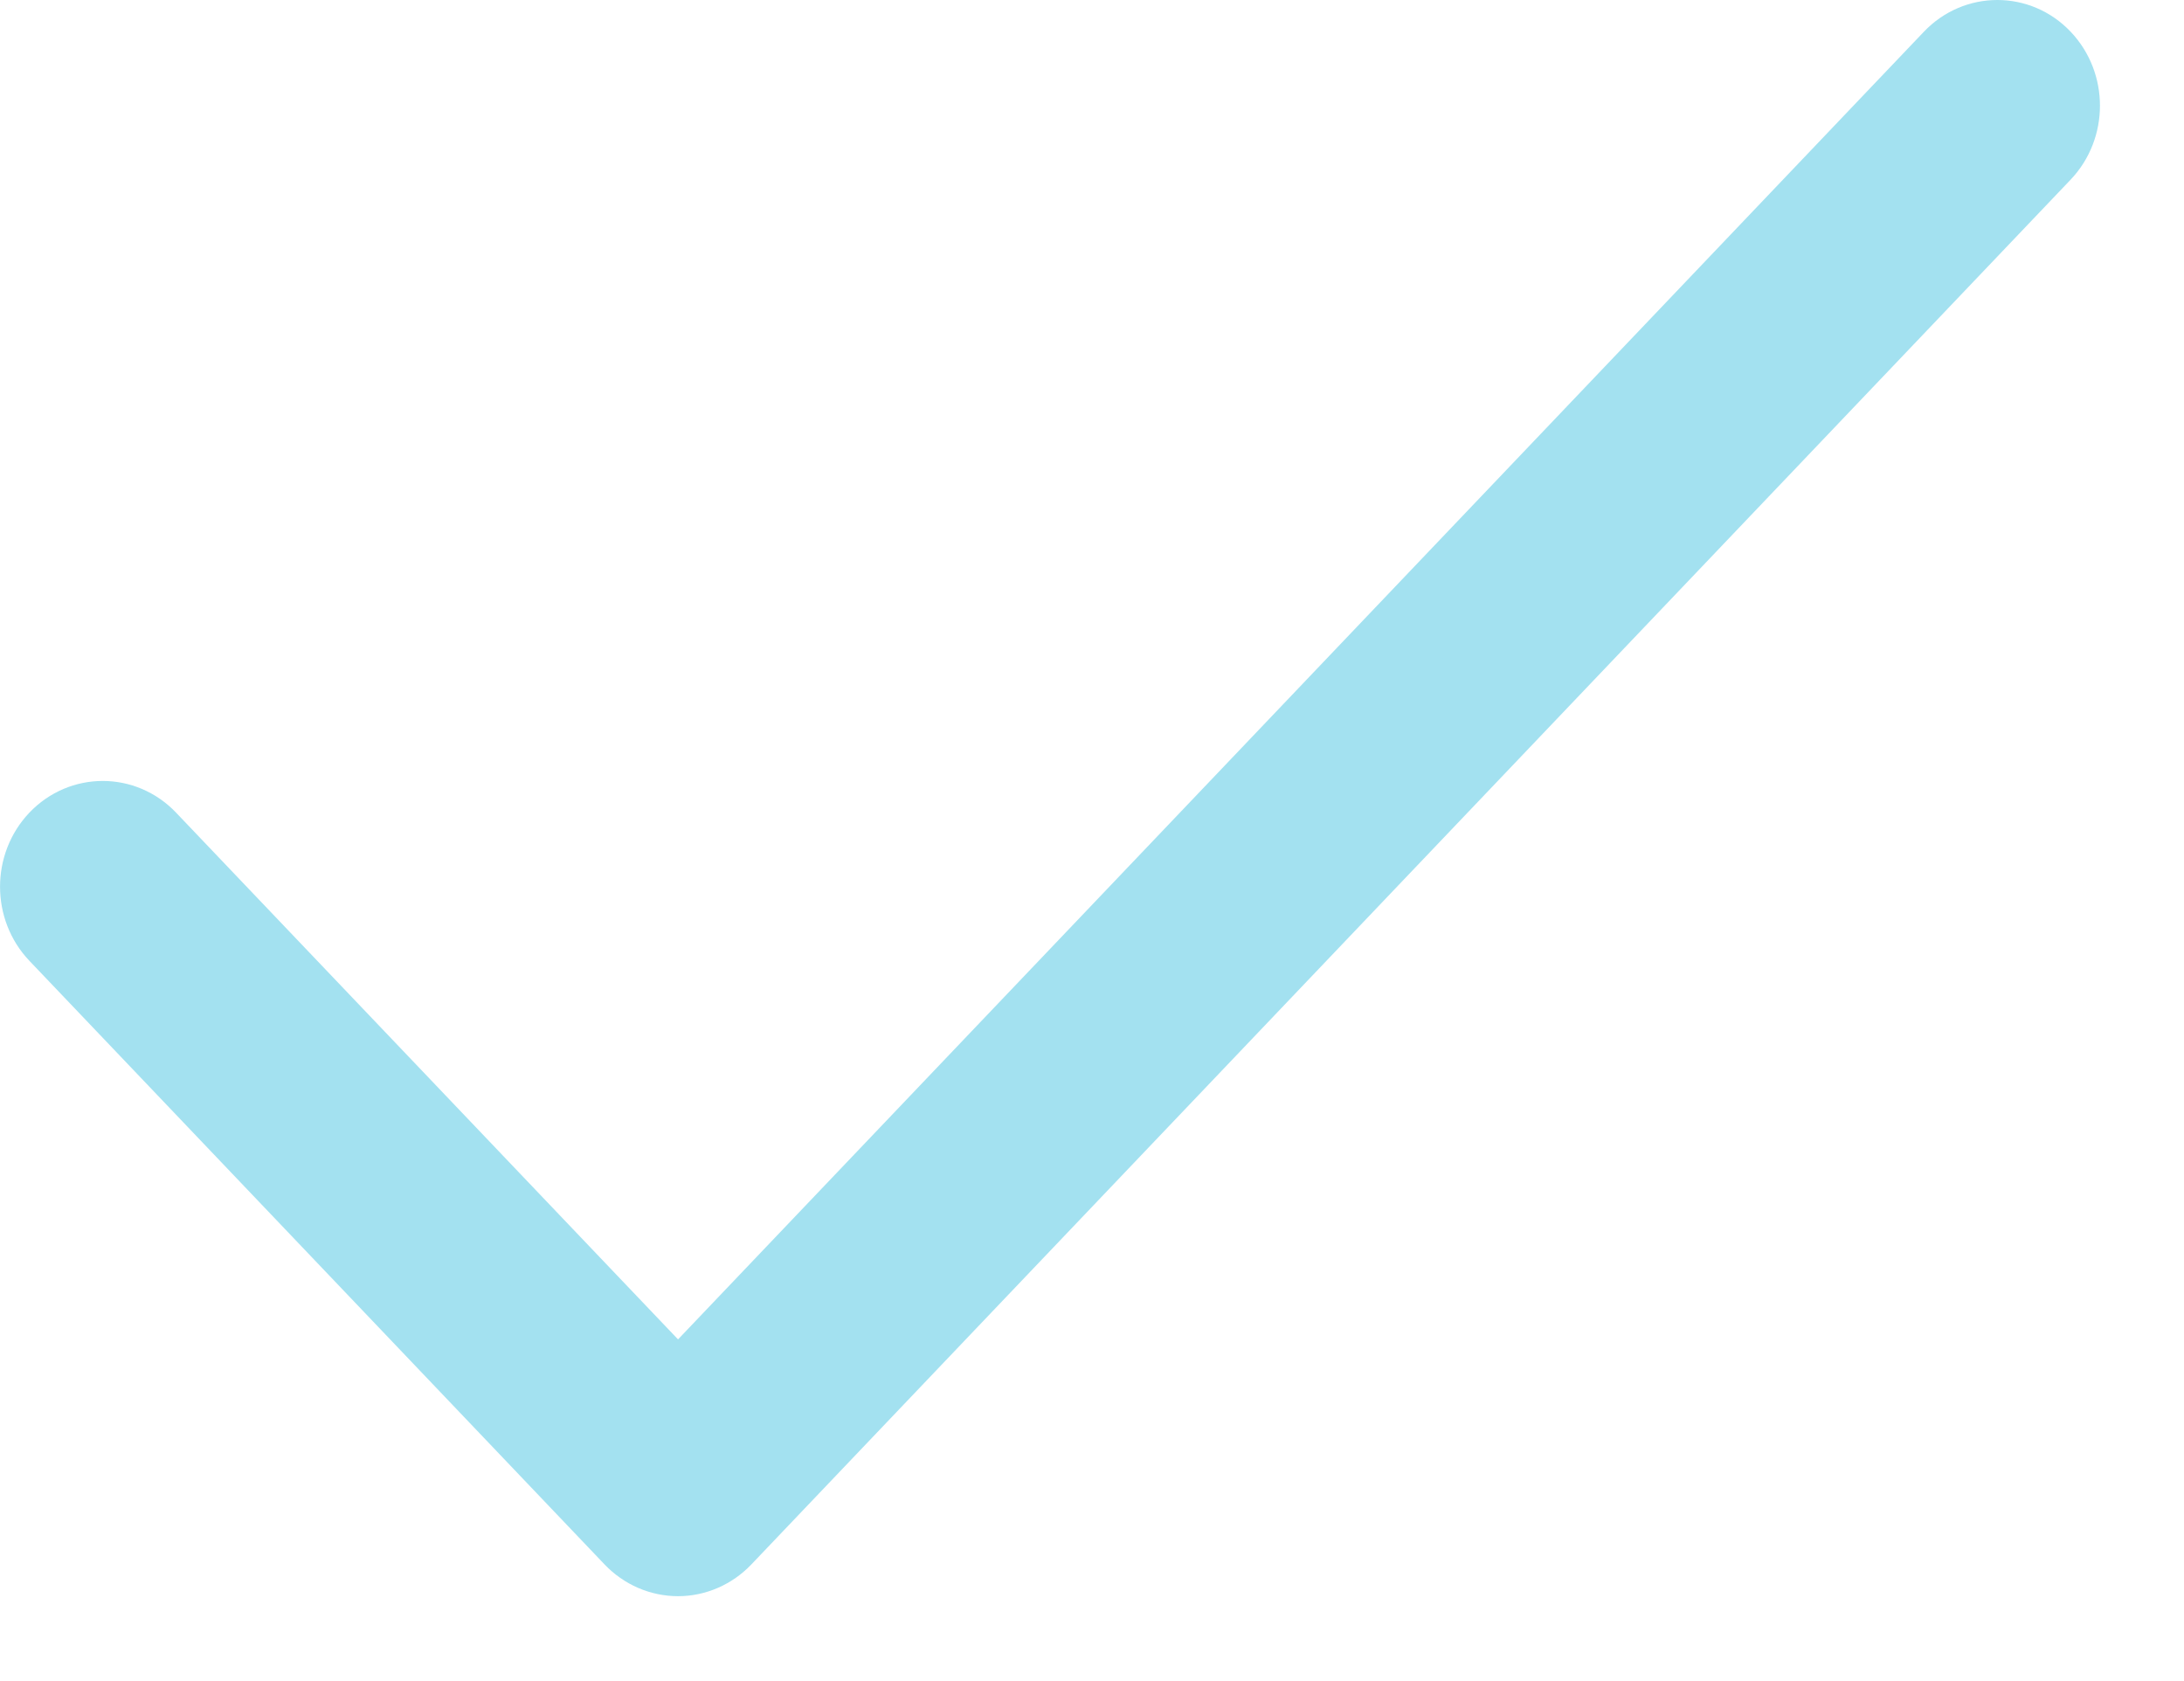
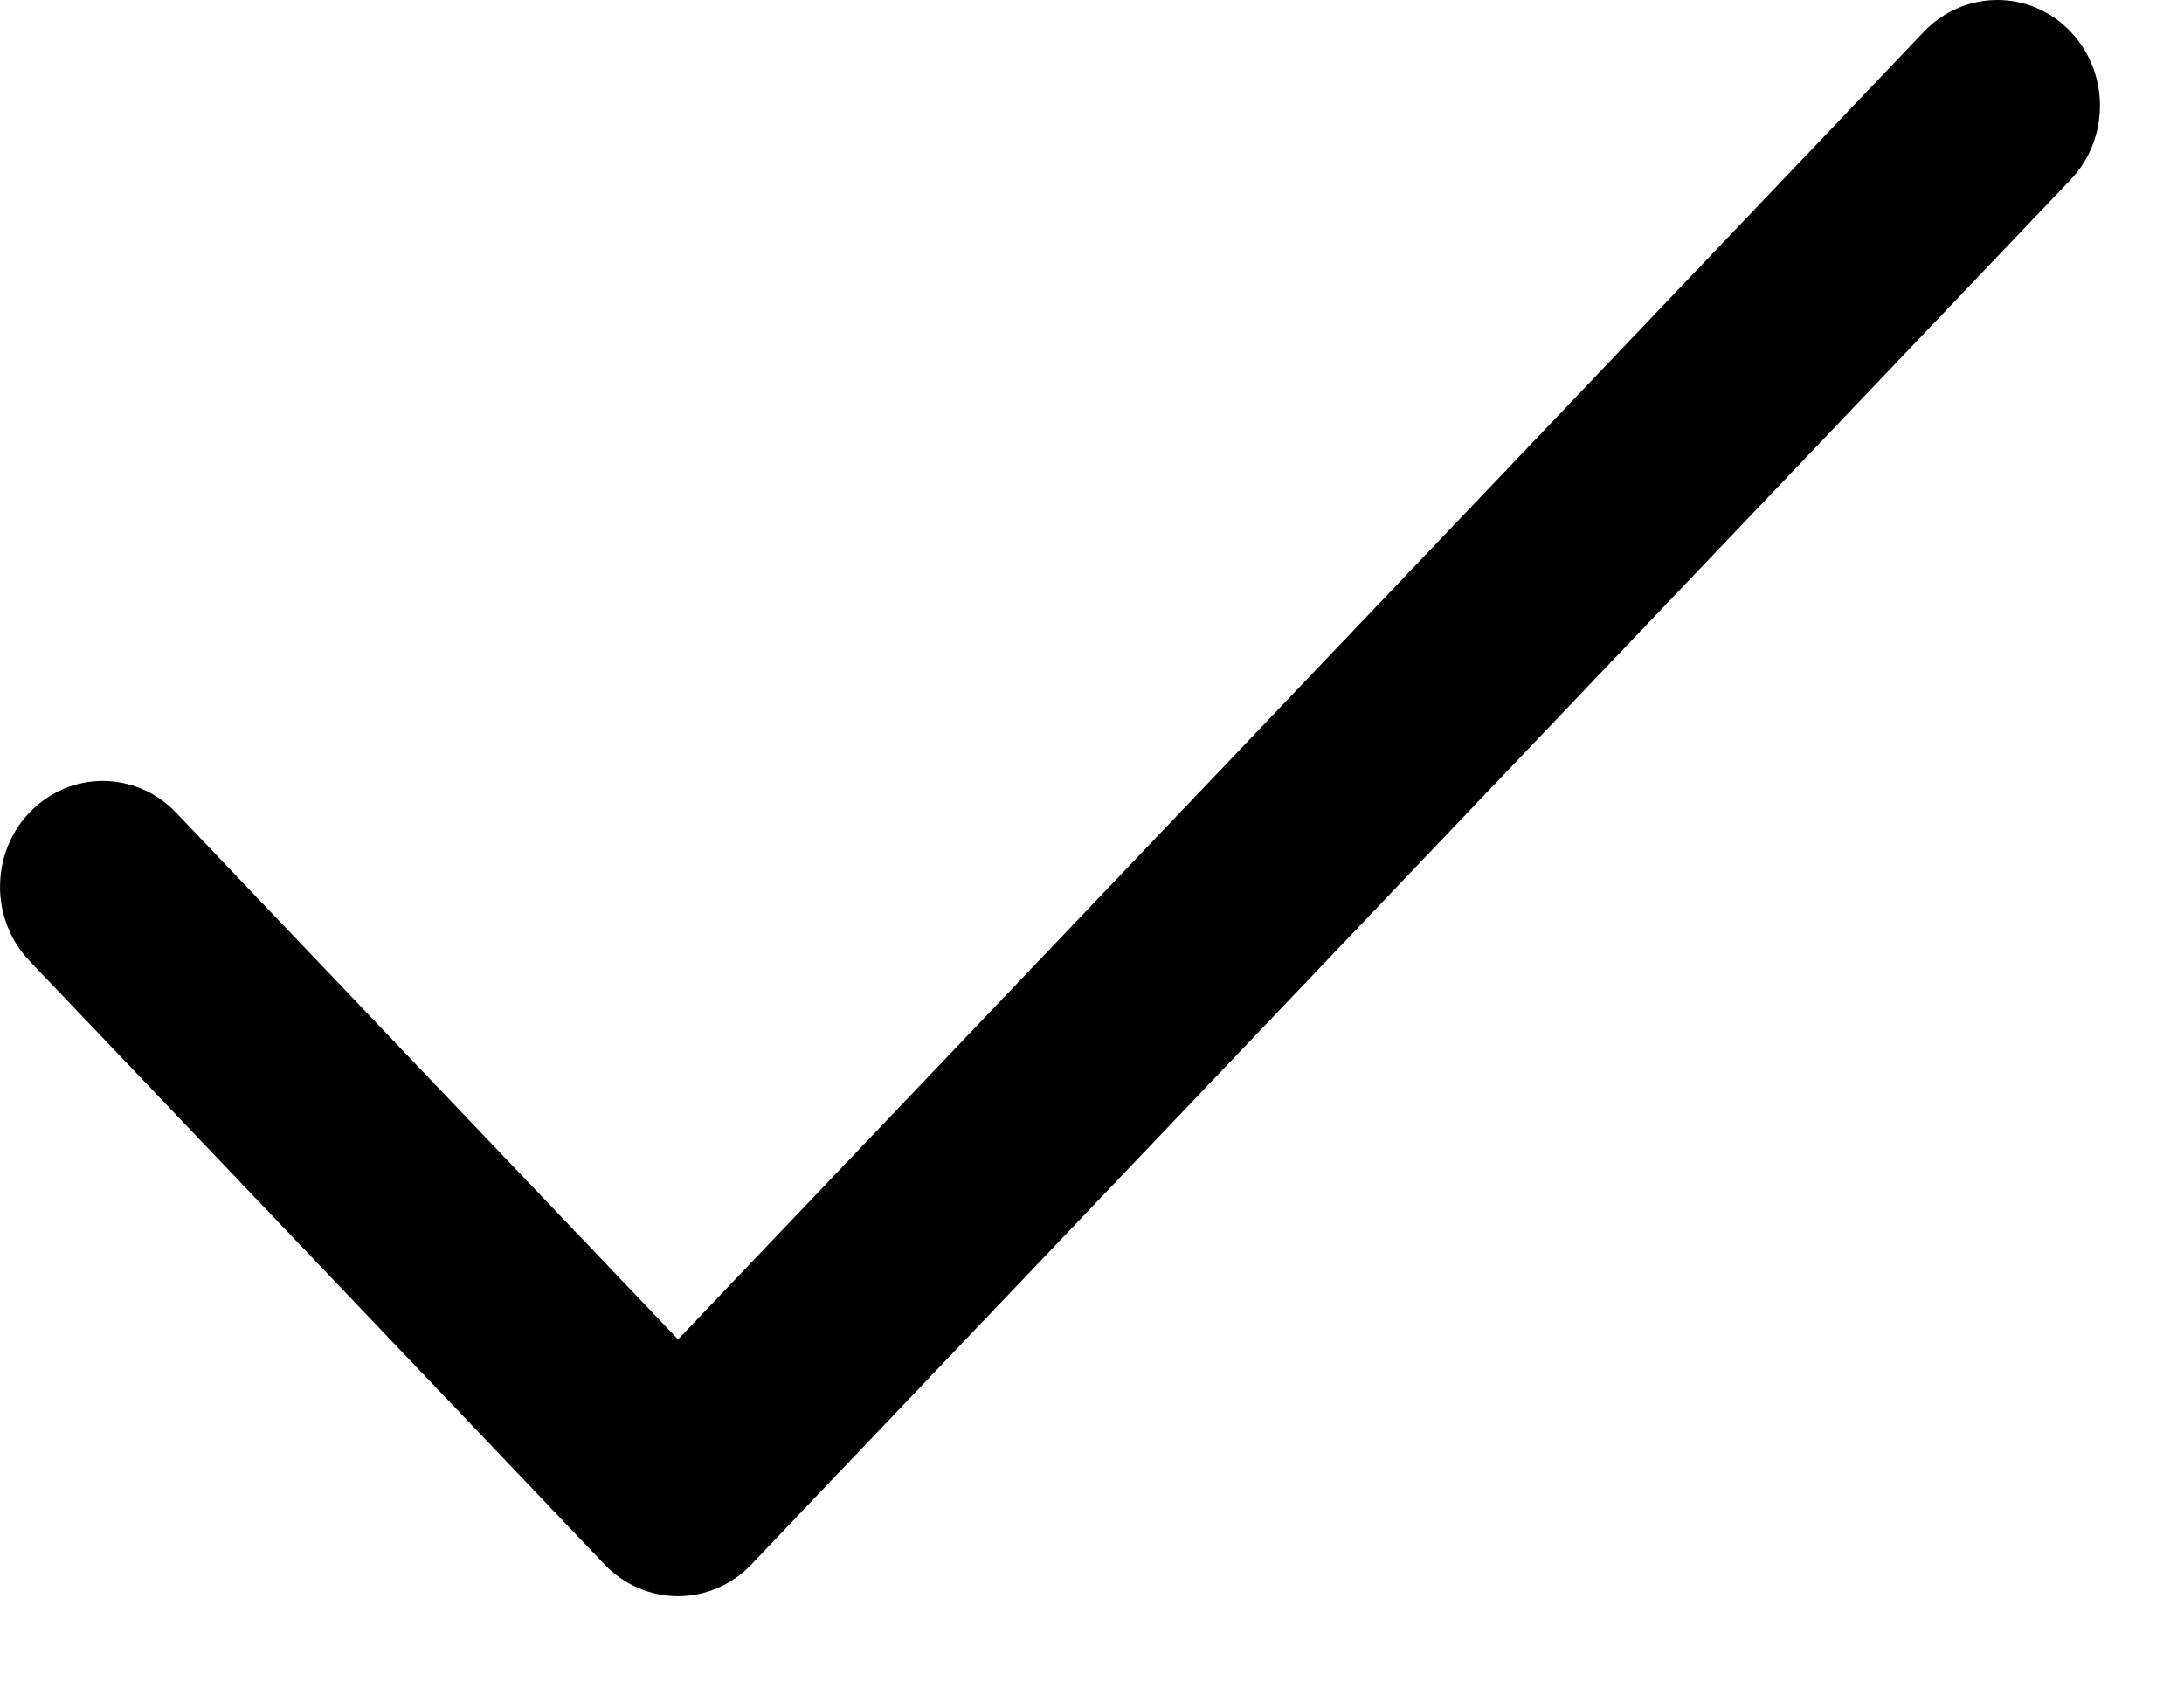
<svg xmlns="http://www.w3.org/2000/svg" width="13" height="10" viewBox="0 0 13 10" fill="none">
-   <path d="M11.633 0.361L4.036 8.334L0.867 5.009C0.726 4.861 0.497 4.861 0.356 5.009C0.215 5.157 0.215 5.398 0.356 5.546L3.78 9.139C3.848 9.21 3.94 9.25 4.036 9.25C4.131 9.25 4.223 9.21 4.291 9.139L12.144 0.897C12.285 0.749 12.285 0.509 12.144 0.361C12.004 0.213 11.774 0.213 11.633 0.361L11.633 0.361Z" fill="#A3E1F0" stroke="#A3E1F0" stroke-width="0.5" />
+   <path d="M11.633 0.361L4.036 8.334L0.867 5.009C0.726 4.861 0.497 4.861 0.356 5.009C0.215 5.157 0.215 5.398 0.356 5.546L3.78 9.139C3.848 9.21 3.94 9.25 4.036 9.25C4.131 9.25 4.223 9.21 4.291 9.139L12.144 0.897C12.285 0.749 12.285 0.509 12.144 0.361C12.004 0.213 11.774 0.213 11.633 0.361L11.633 0.361Z" fill="currentColor" stroke="currentColor" stroke-width="0.5" />
</svg>
